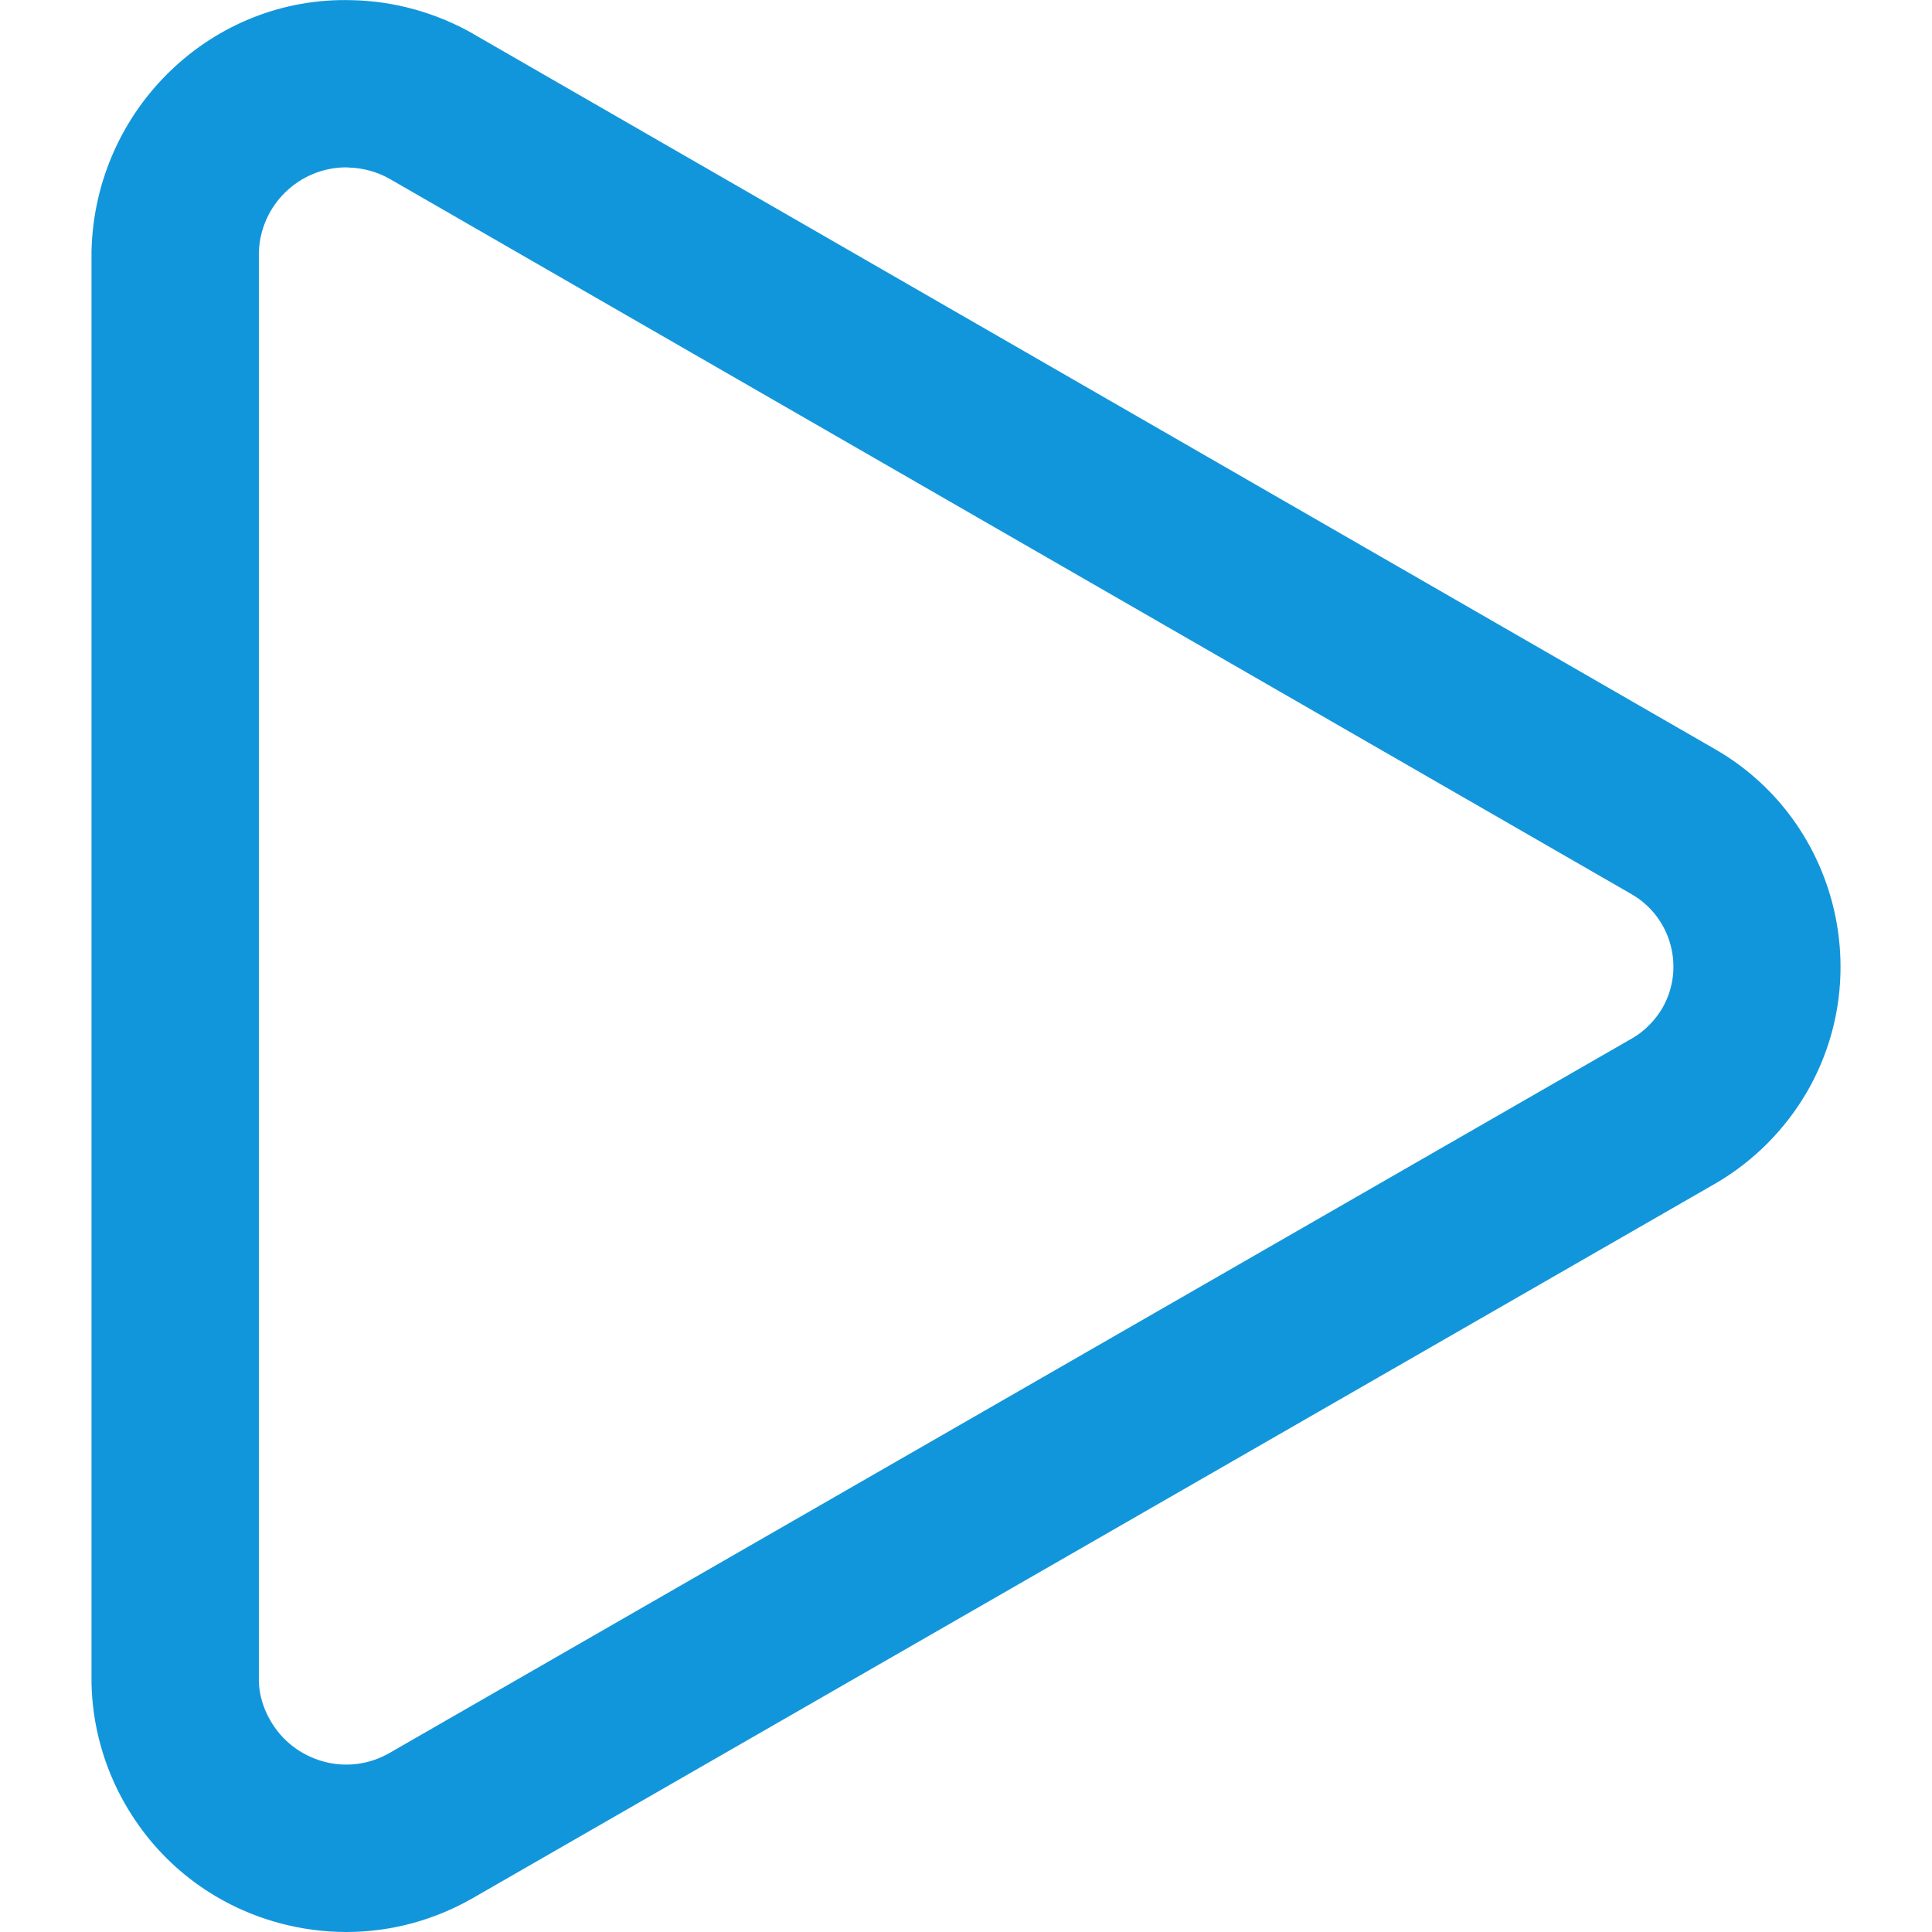
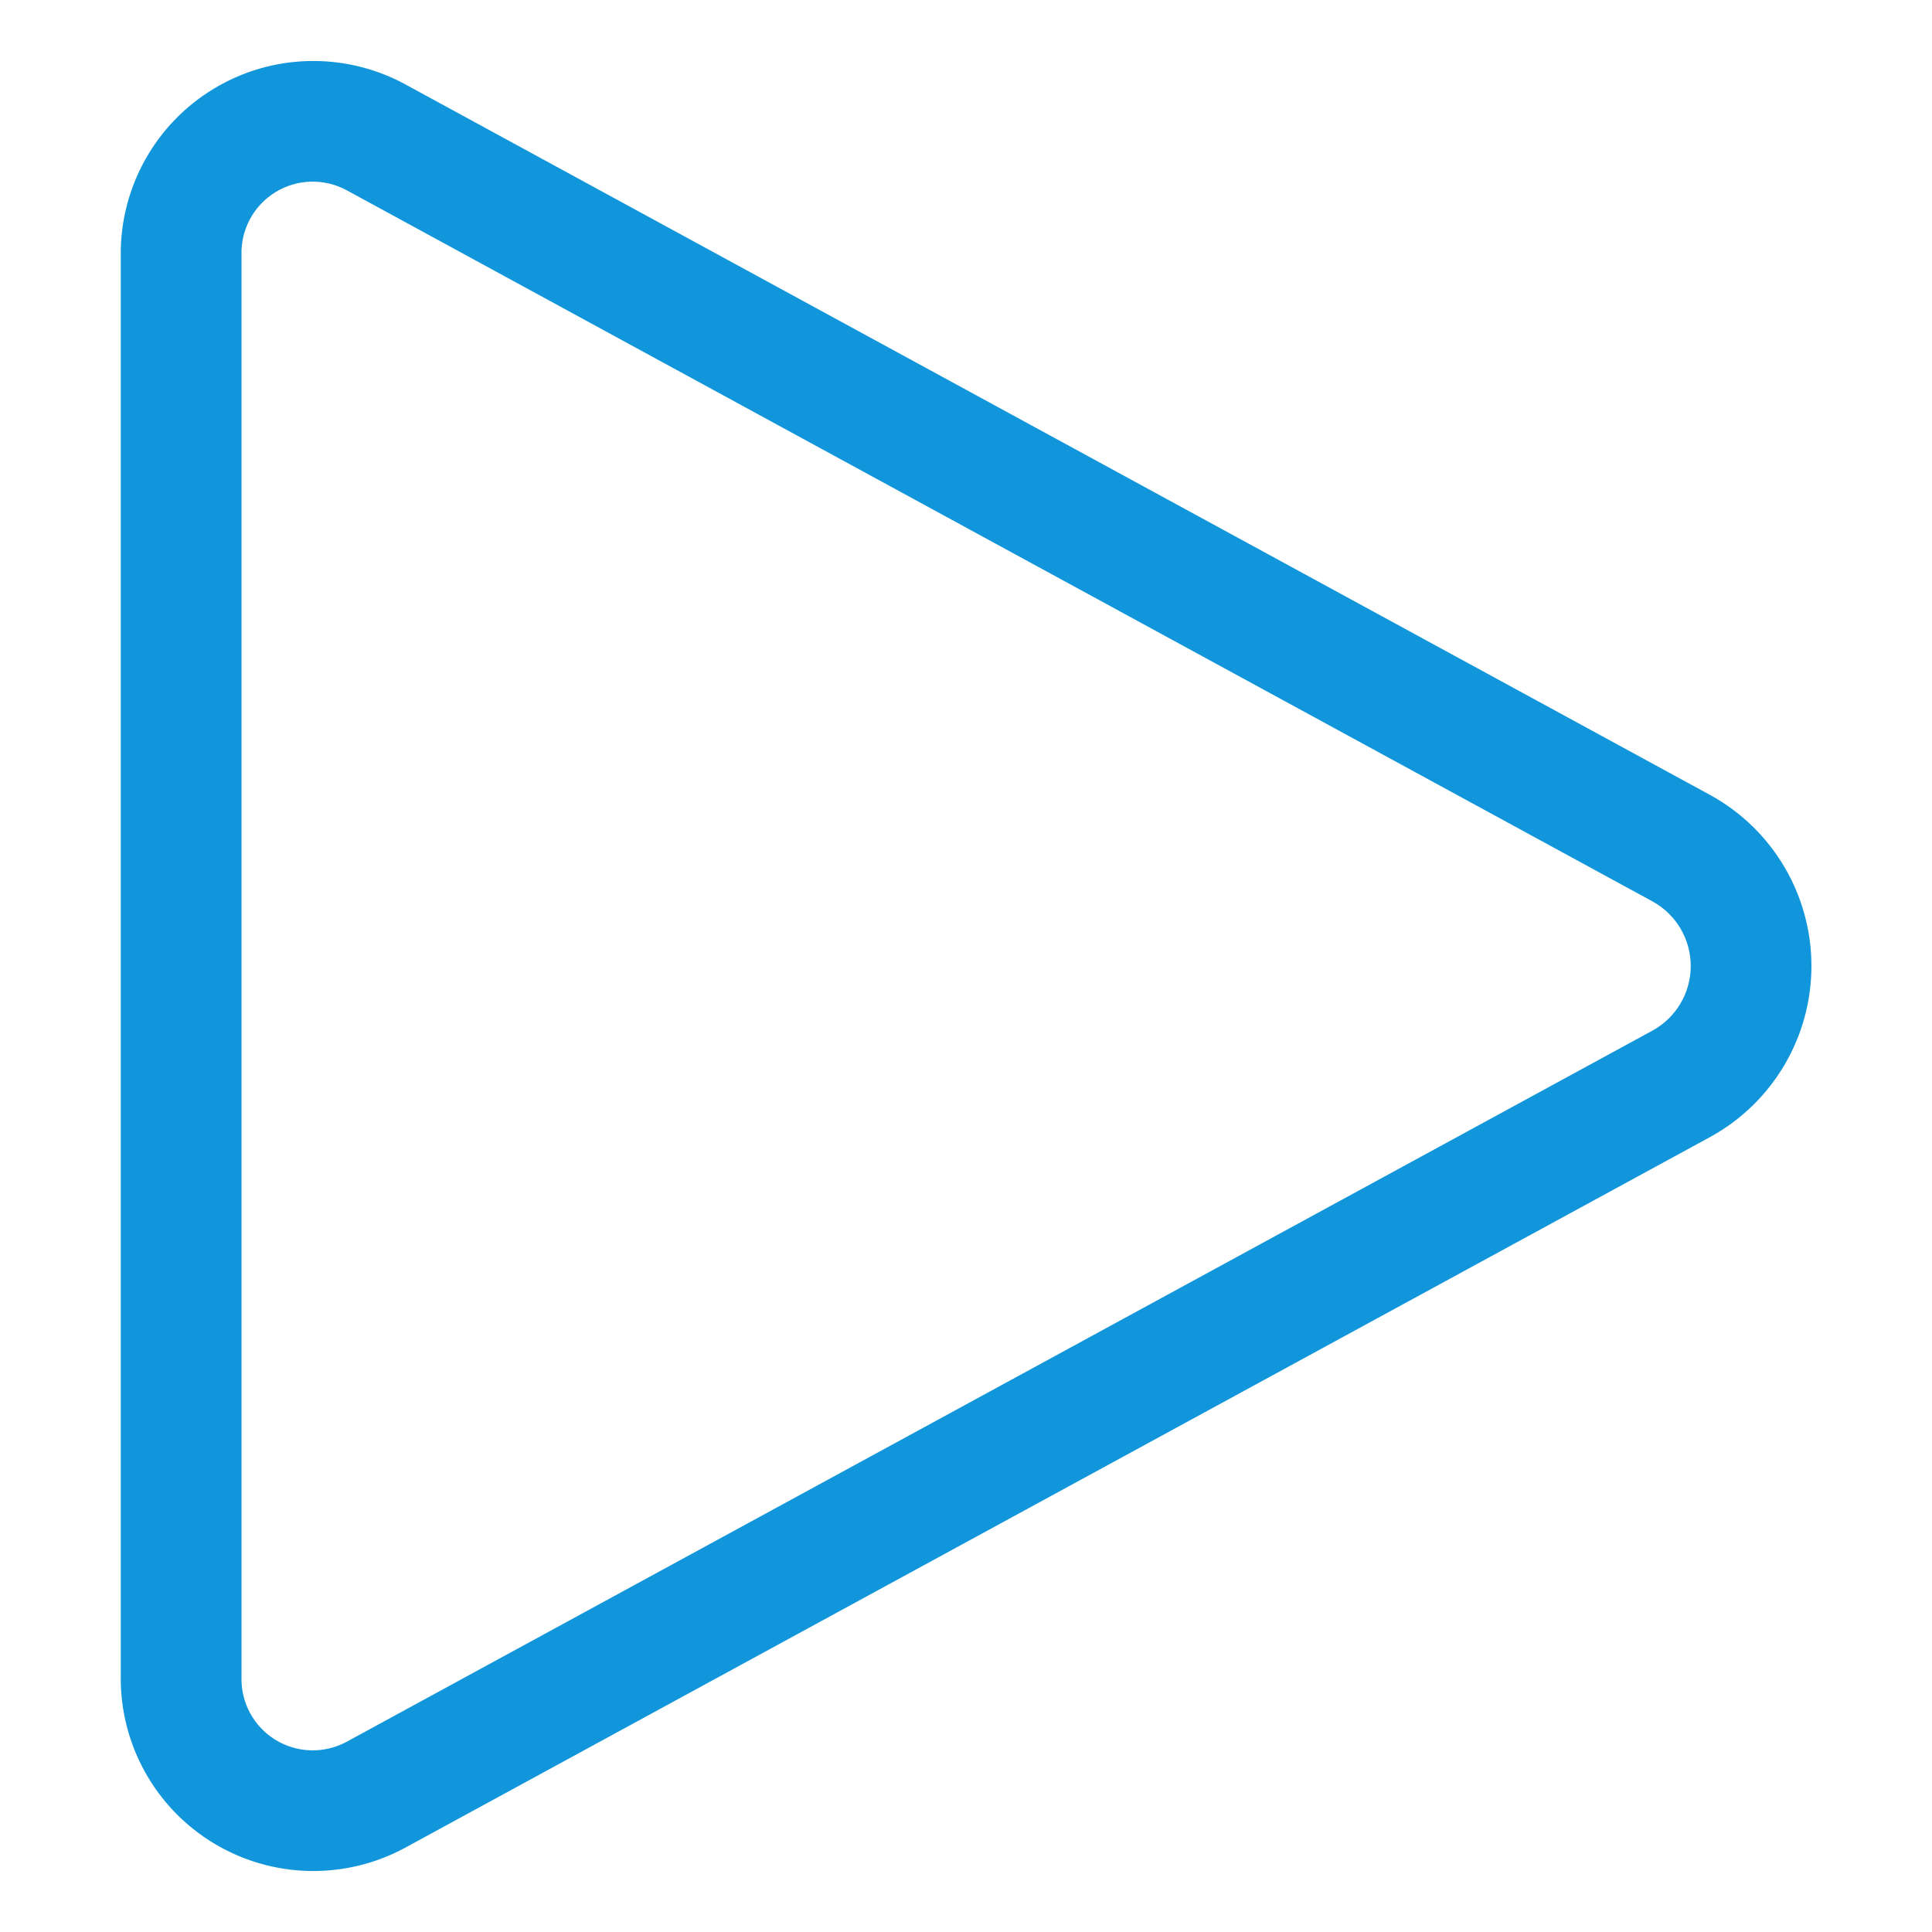
- <svg xmlns="http://www.w3.org/2000/svg" t="1729425184231" class="icon" viewBox="0 0 1024 1024" version="1.1" p-id="4287" width="32" height="32">
-   <path d="M183.5 1024c-11.9 0-23.9-1.6-35.7-4.8-34.8-9.5-63.7-31.9-81.6-63.2-11.1-19.4-17.3-41.6-17.7-64.1V133.1C50.3 57.5 112.6-2.2 186.8 0.1c22.4 0.5 44.4 6.7 63.8 17.7l0.1 0.1 658 379c63.4 36.2 85.7 117.6 49.4 181.2-11.6 20.2-28.3 37.1-48.4 48.9l-659.4 379.2c-20.7 11.8-43.6 17.8-66.8 17.8z m0.1-935.3c-25.1 0-45.8 20.1-46.4 45.4V891c0.1 6.7 2.2 14.3 6.1 20.9 6.1 10.7 16.1 18.4 28 21.7 11.9 3.3 24.3 1.7 35-4.4l659-379c6.4-3.7 12-9.4 15.9-16.1 12-21.1 4.6-48.1-16.5-60.2l-658-379c-6.6-3.8-14.2-5.9-21.9-6.1-0.5 0-0.9-0.1-1.2-0.1z" fill="#1296db" p-id="4288" />
+ <svg xmlns="http://www.w3.org/2000/svg" t="1729488711175" class="icon" viewBox="0 0 1024 1024" version="1.1" p-id="58288" width="32" height="32">
+   <path d="M64 888.96V135.04a102.08 102.08 0 0 1 150.4-90.56l692.16 376.96a103.36 103.36 0 0 1 0 181.12L214.4 979.52A102.08 102.08 0 0 1 64 888.96zM128 135.04v753.92a37.76 37.76 0 0 0 55.68 34.24l692.16-376.96a39.04 39.04 0 0 0 0-68.48L183.68 100.8A37.76 37.76 0 0 0 128 135.04z" fill="#1296db" p-id="58289" />
</svg>
